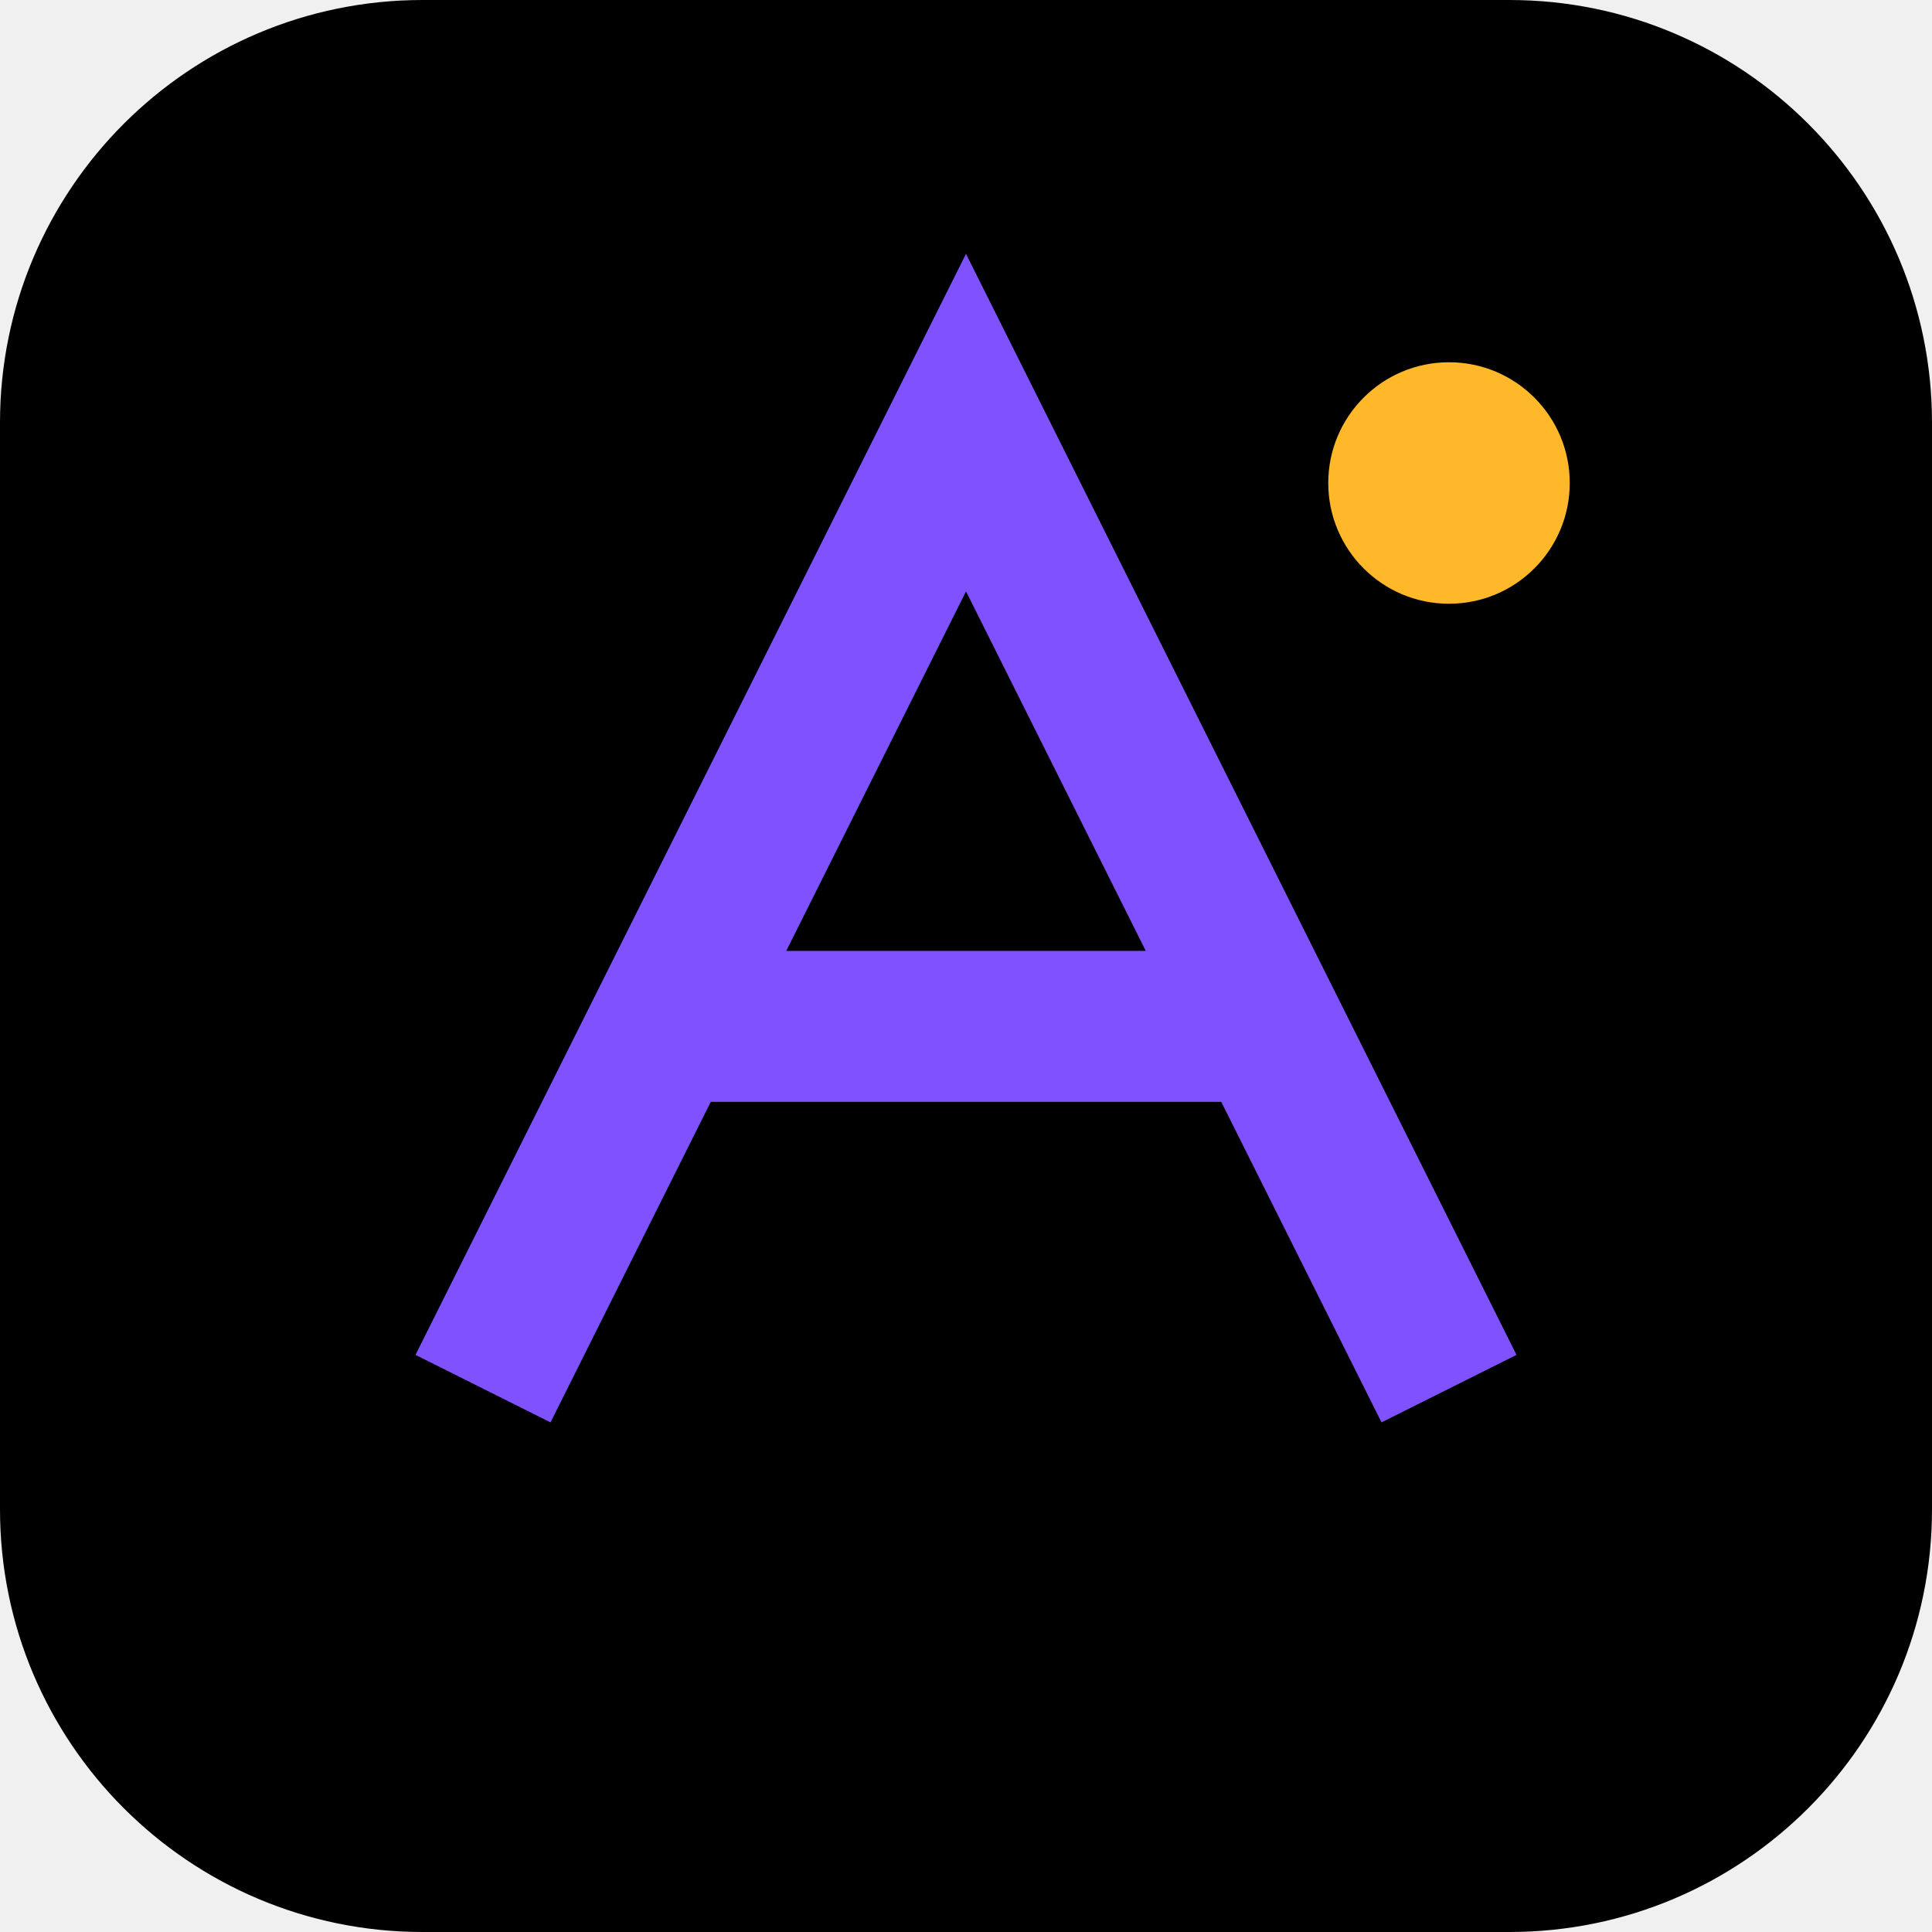
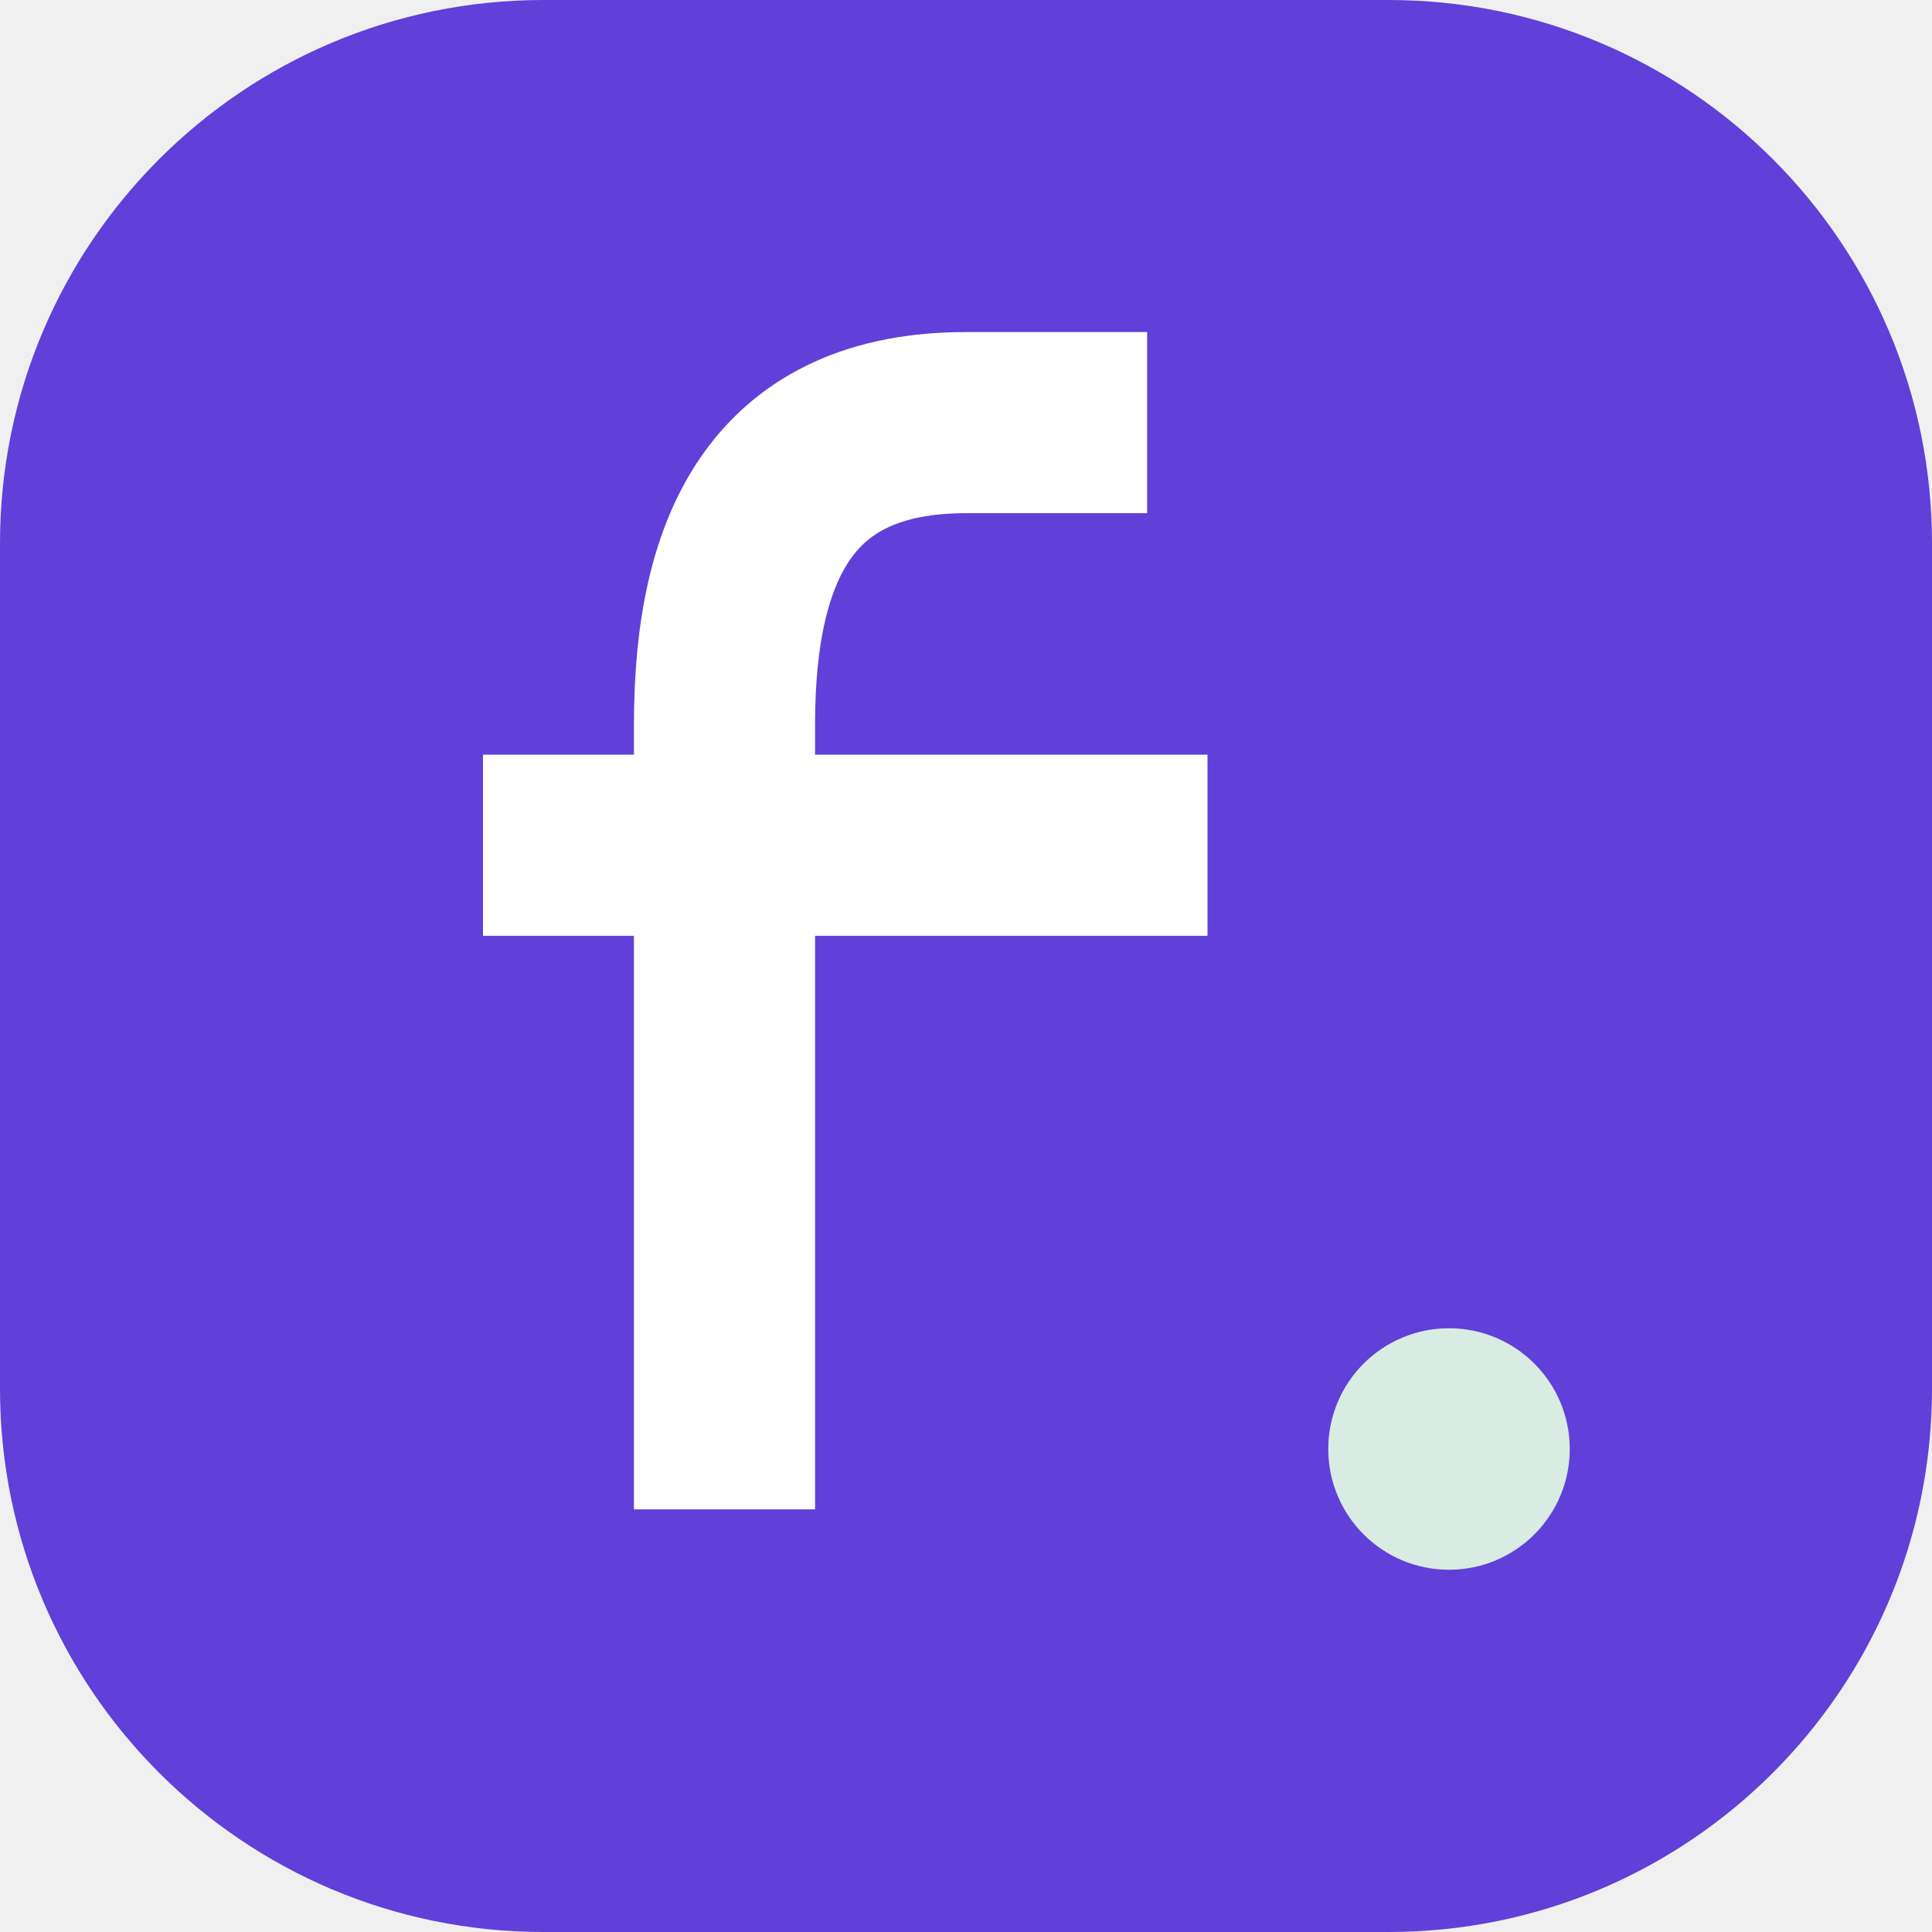
<svg xmlns="http://www.w3.org/2000/svg" viewBox="0 0 32 32">
-   <rect width="32" height="32" rx="7" fill="#000" />
-   <path d="M8 23 16 7l8 16M11 17h10" fill="none" stroke="#8052ff" stroke-width="2.5" />
-   <circle cx="24" cy="8" r="2" fill="#ffb829" />
+   <rect width="32" height="32" rx="9" fill="#6040d8" />
+   <path d="M19 7h-3c-3 0-4 2-4 5v13m-4-11h12" stroke="#fff" stroke-width="3" fill="none" />
+   <circle cx="24" cy="24" r="2" fill="#d8ece3" />
</svg>
